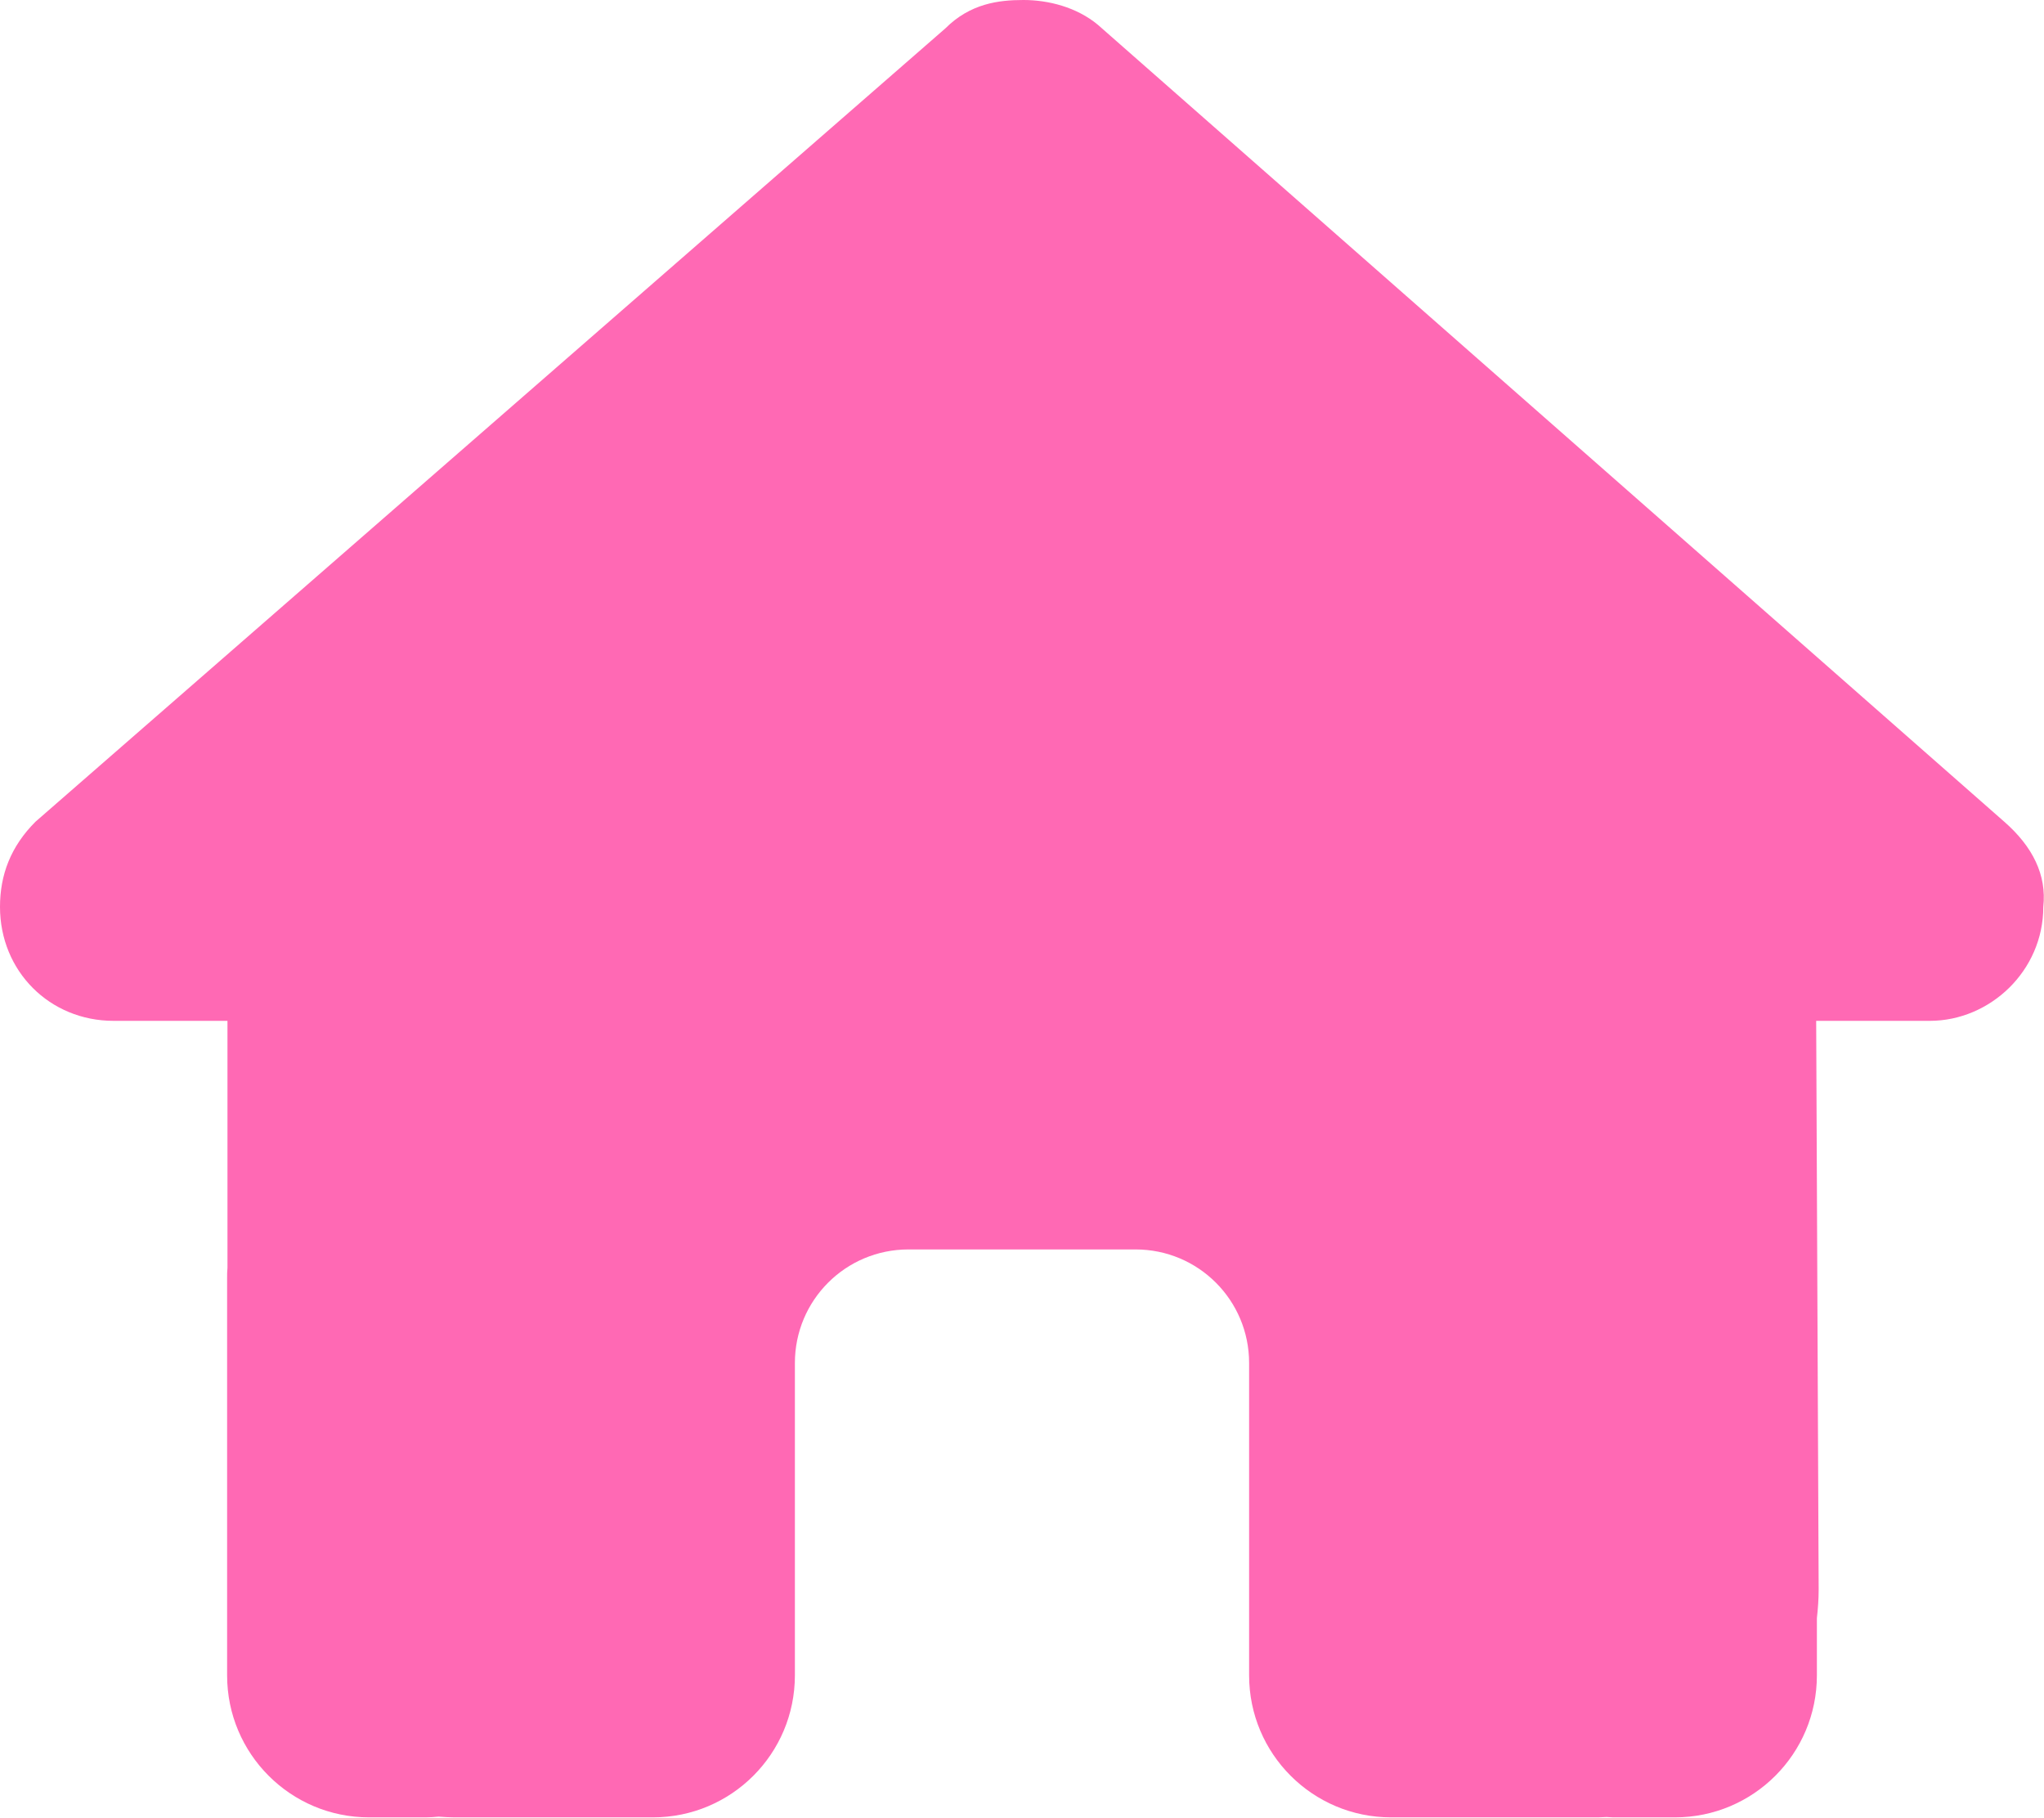
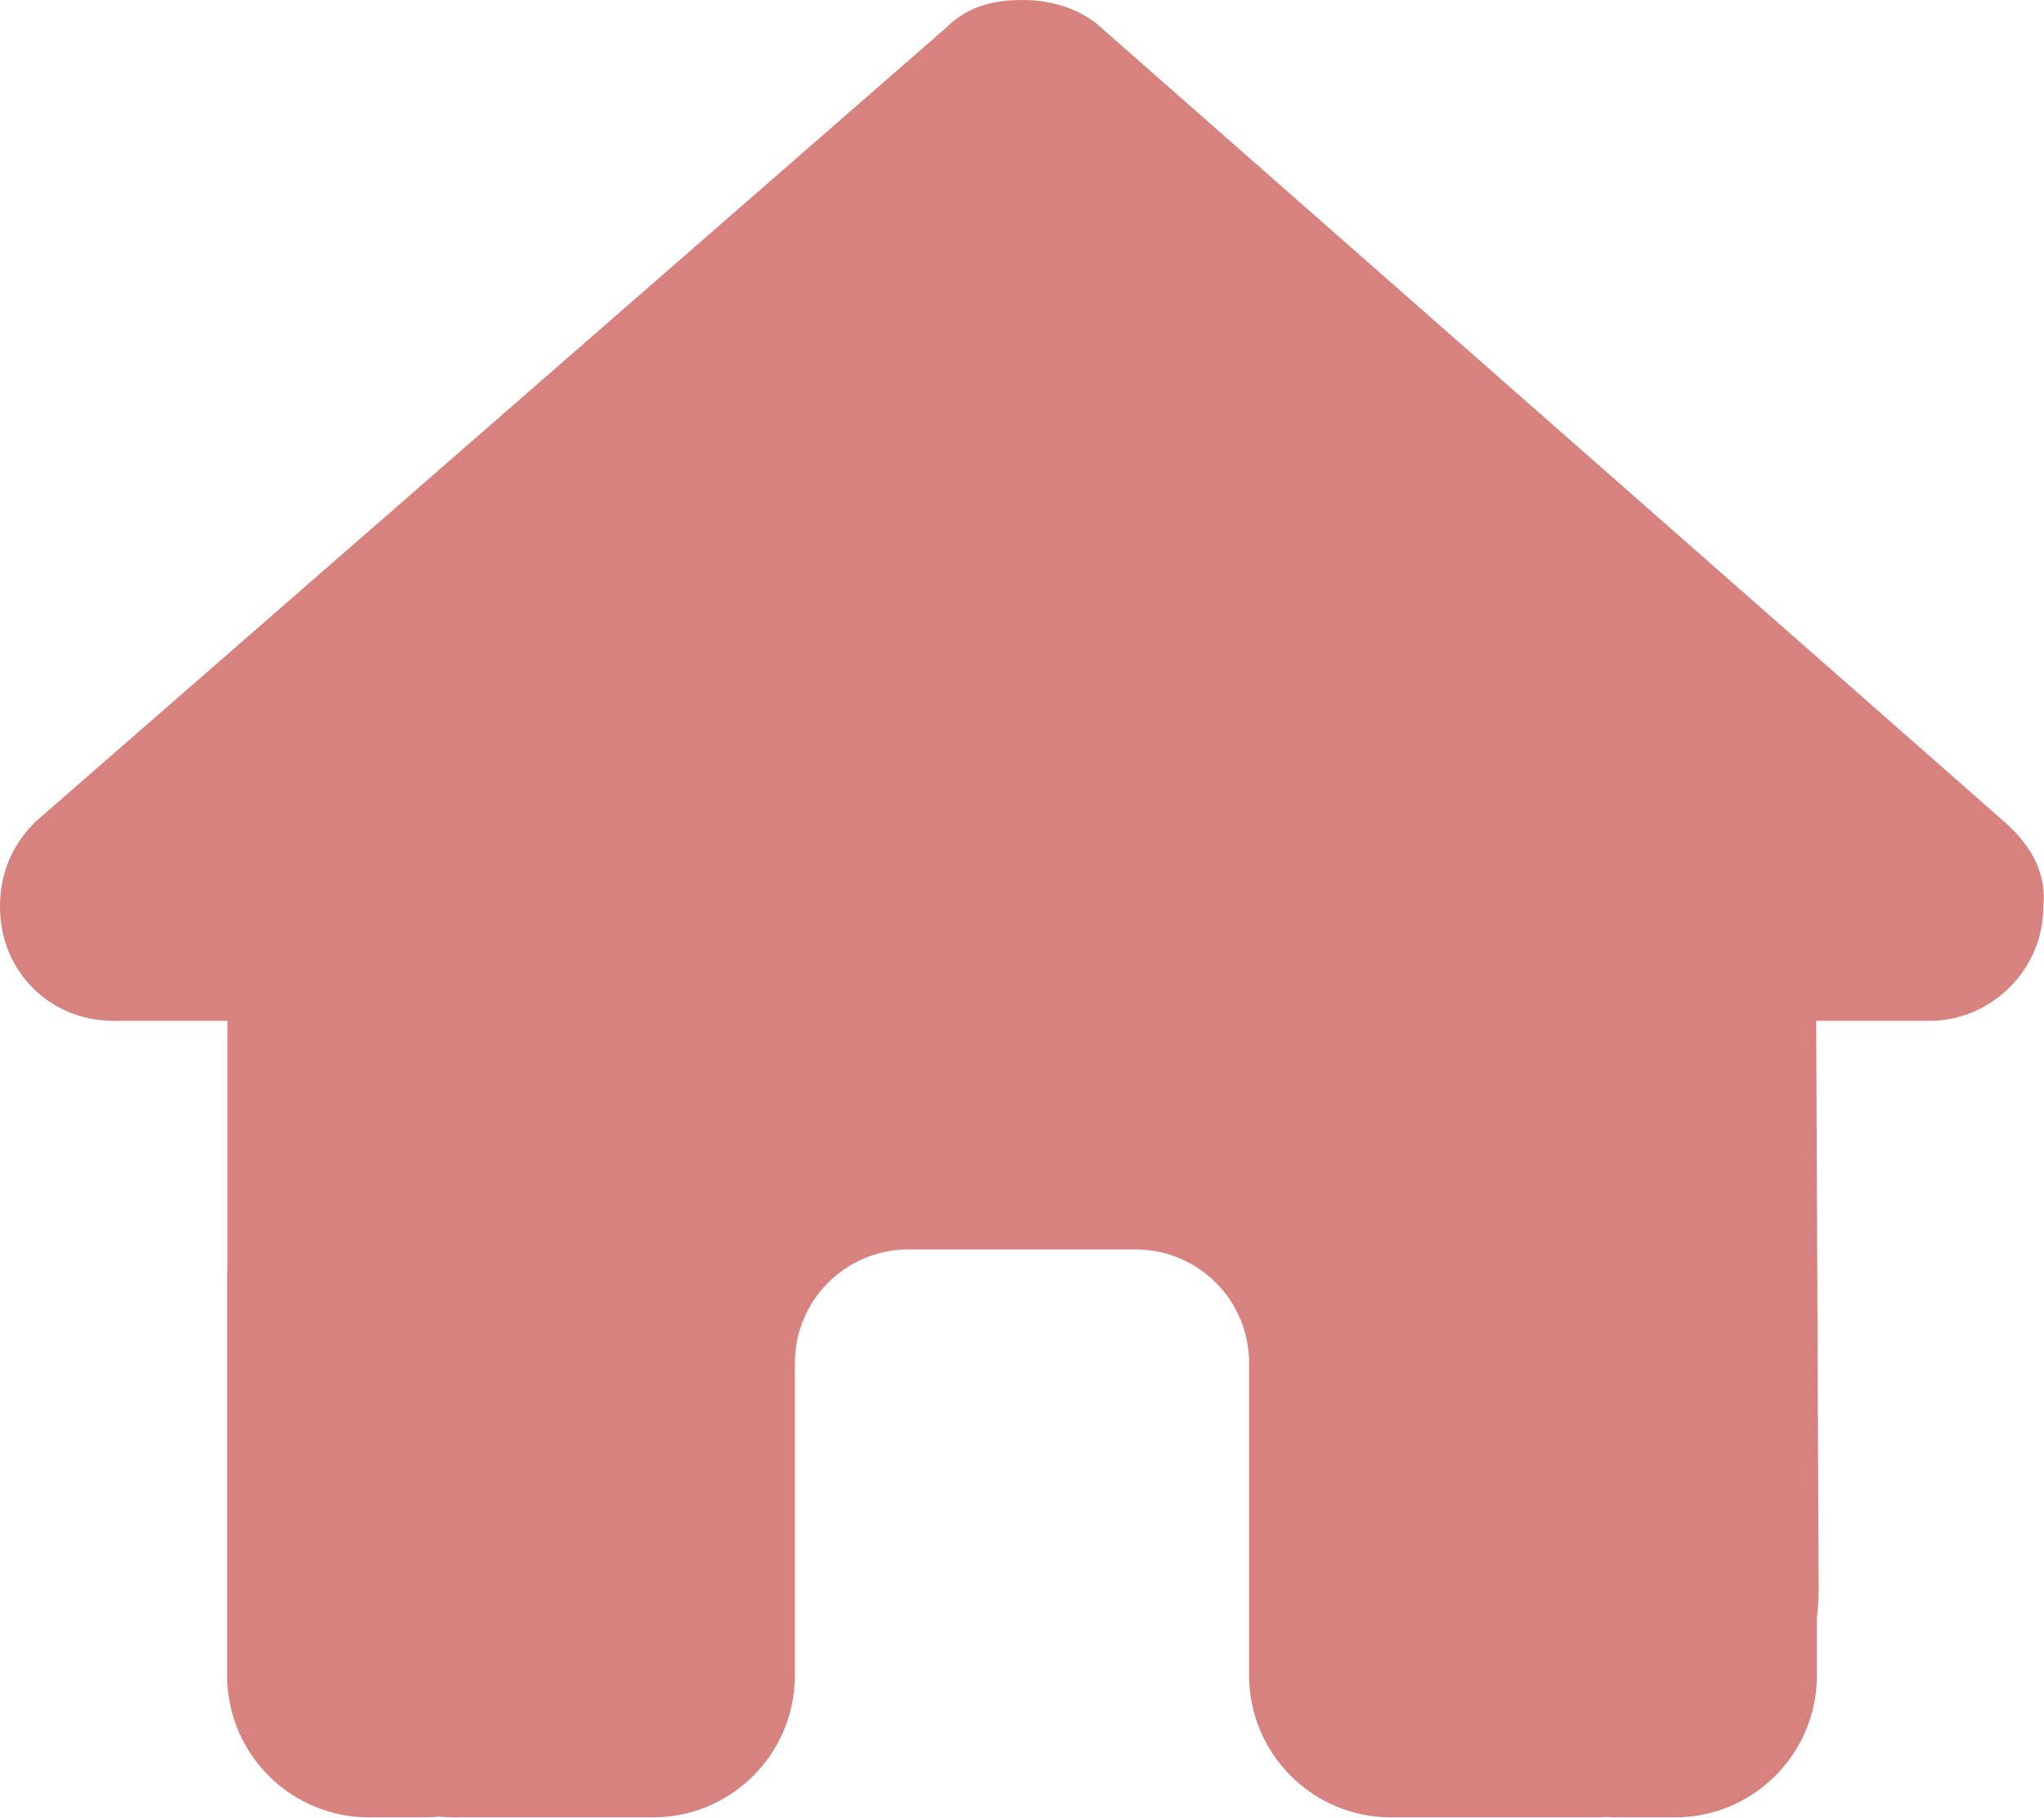
<svg xmlns="http://www.w3.org/2000/svg" height="1em" viewBox="0 0 576 512">
-   <path fill="hotpink" d="M575.8 255.5c0 18-15 32.1-32 32.1h-32l.7 160.2c0 2.7-.2 5.4-.5 8.1V472c0 22.1-17.9 40-40 40H456c-1.1 0-2.2 0-3.3-.1c-1.4 .1-2.8 .1-4.2 .1H416 392c-22.1 0-40-17.9-40-40V448 384c0-17.7-14.3-32-32-32H256c-17.7 0-32 14.3-32 32v64 24c0 22.1-17.9 40-40 40H160 128.1c-1.5 0-3-.1-4.5-.2c-1.2 .1-2.4 .2-3.6 .2H104c-22.1 0-40-17.9-40-40V360c0-.9 0-1.9 .1-2.8V287.6H32c-18 0-32-14-32-32.1c0-9 3-17 10-24L266.4 8c7-7 15-8 22-8s15 2 21 7L564.8 231.5c8 7 12 15 11 24z" />
+   <path fill="#d7827e" d="M575.8 255.5c0 18-15 32.1-32 32.1h-32l.7 160.2c0 2.7-.2 5.4-.5 8.1V472c0 22.1-17.9 40-40 40H456c-1.1 0-2.2 0-3.3-.1c-1.4 .1-2.8 .1-4.2 .1H416 392c-22.1 0-40-17.9-40-40V448 384c0-17.7-14.3-32-32-32H256c-17.7 0-32 14.3-32 32v64 24c0 22.1-17.9 40-40 40H160 128.1c-1.5 0-3-.1-4.5-.2c-1.2 .1-2.4 .2-3.6 .2H104c-22.1 0-40-17.9-40-40V360c0-.9 0-1.9 .1-2.8V287.6H32c-18 0-32-14-32-32.1c0-9 3-17 10-24L266.4 8c7-7 15-8 22-8s15 2 21 7L564.8 231.5c8 7 12 15 11 24z" />
</svg>
